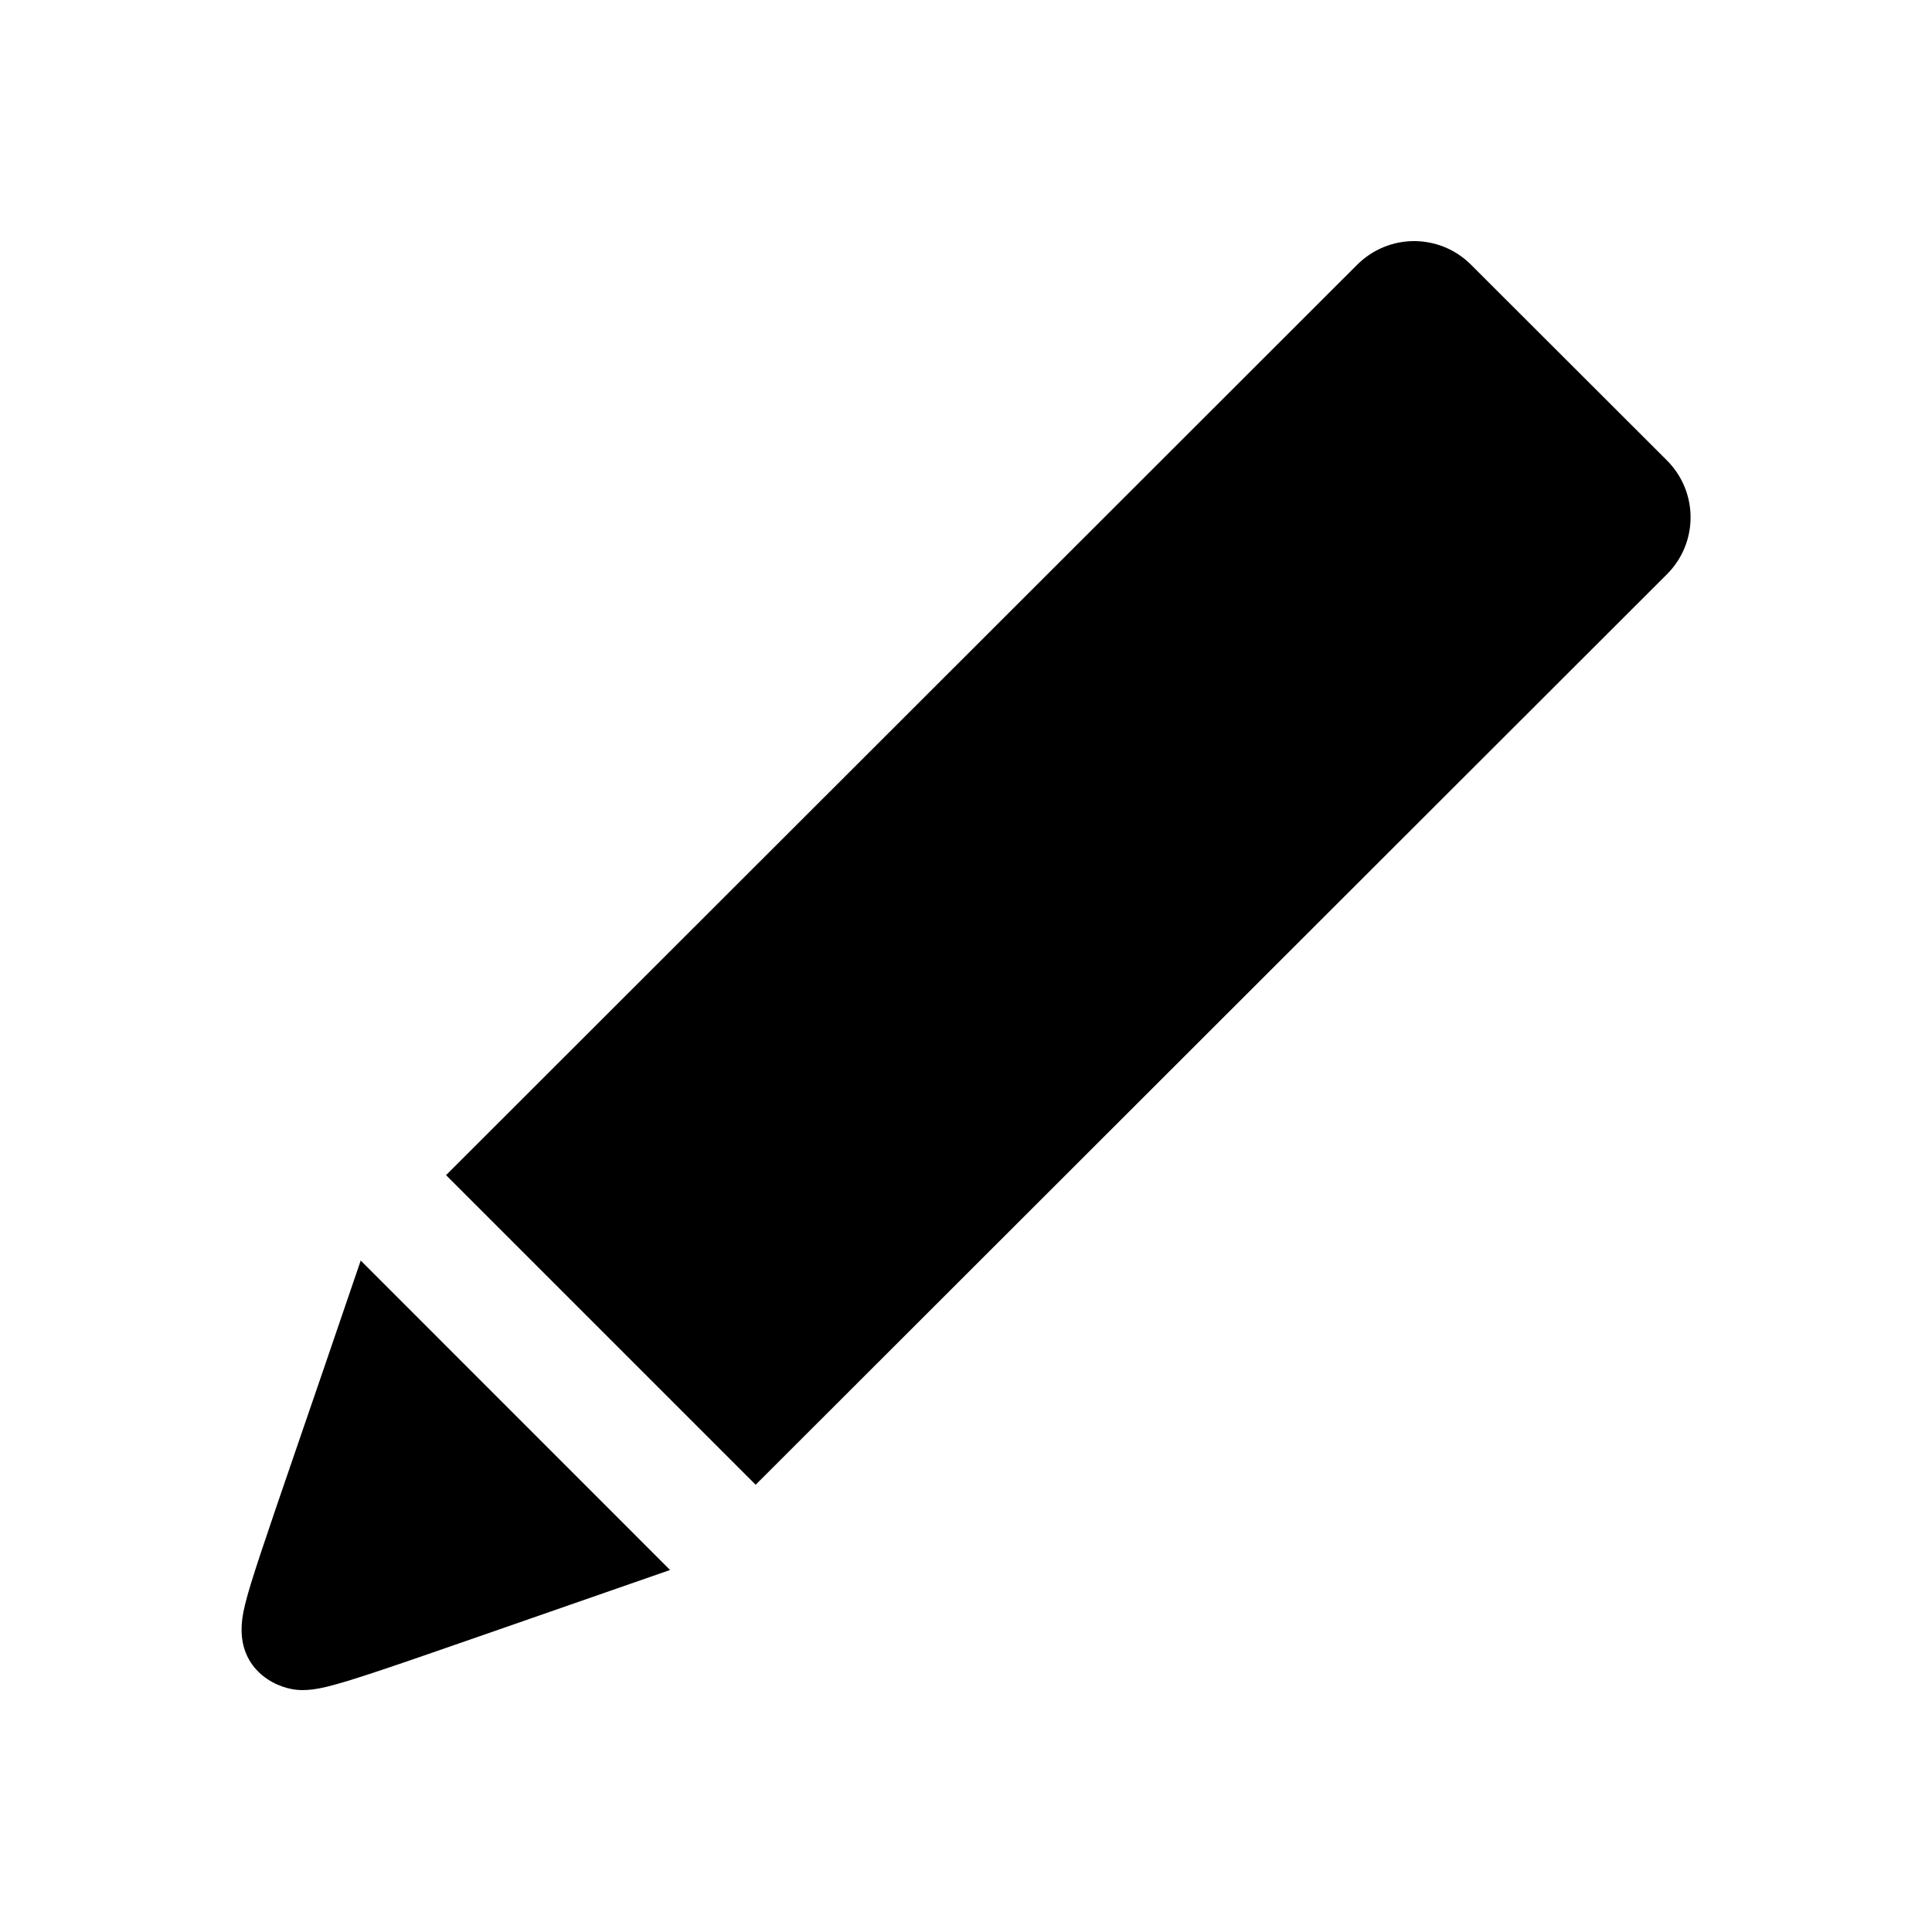
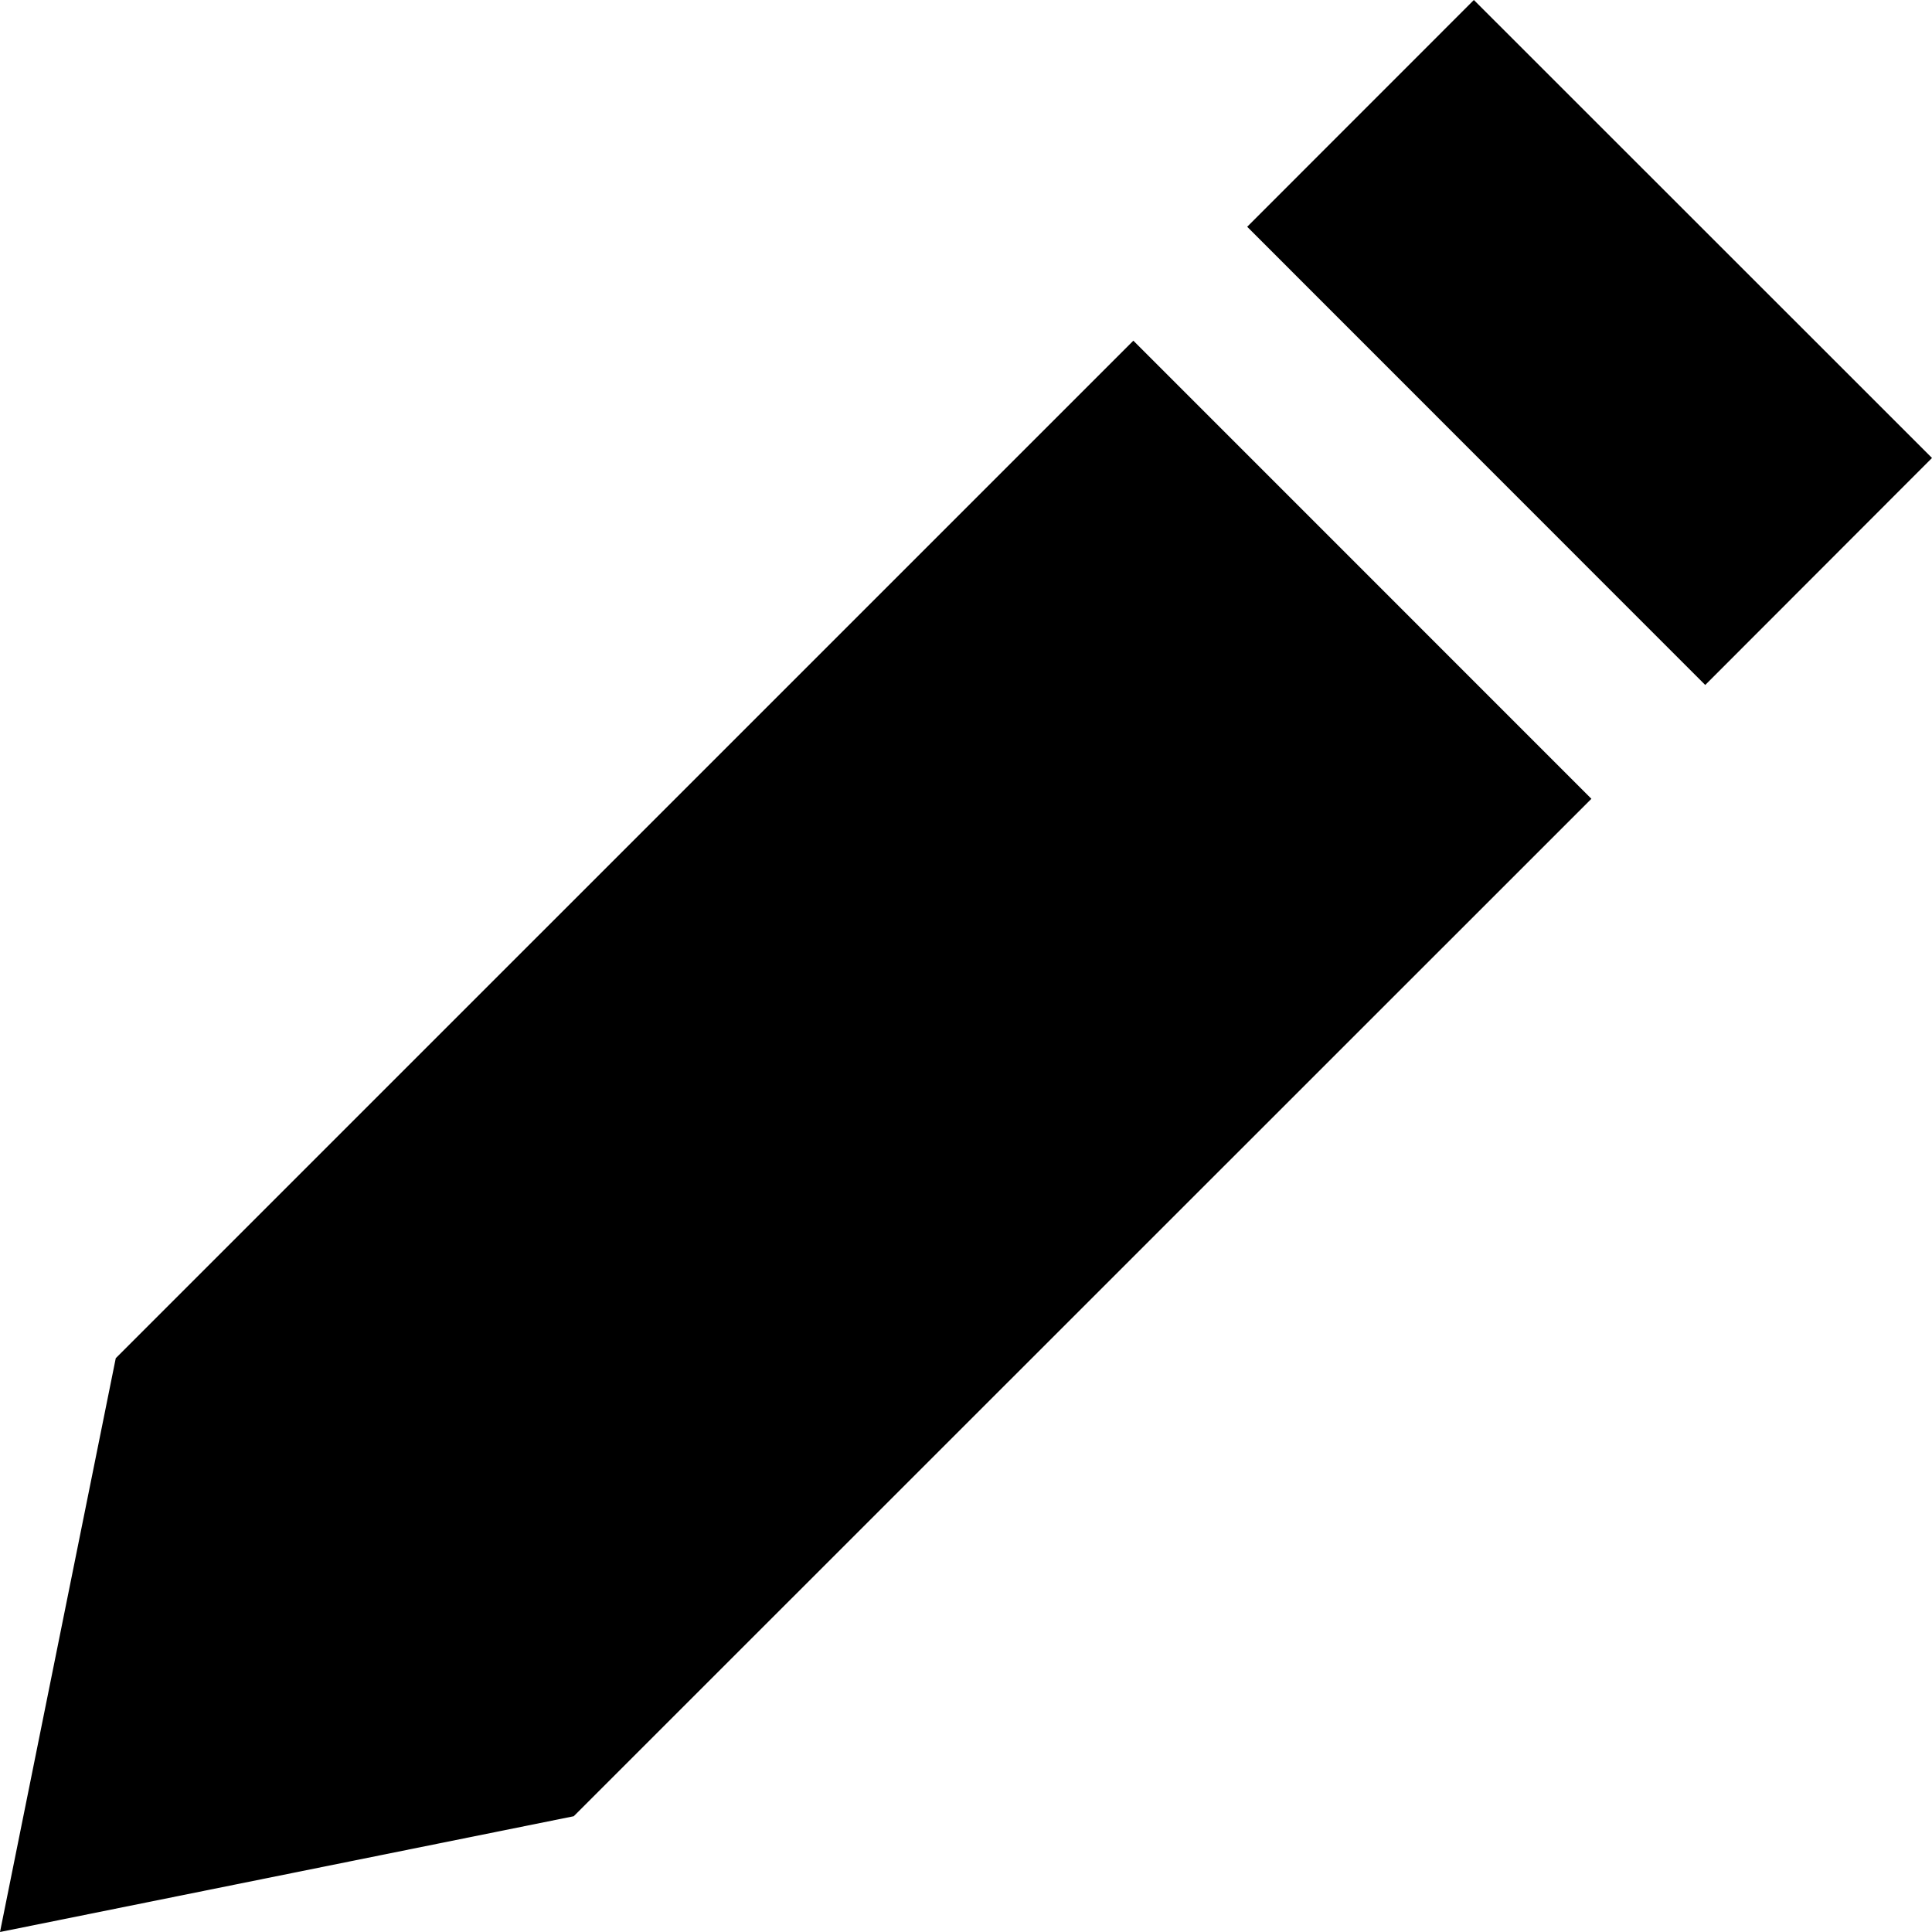
- <svg xmlns="http://www.w3.org/2000/svg" clip-rule="evenodd" fill-rule="evenodd" stroke-linejoin="round" stroke-miterlimit="2" fill="currentColor" width="1em" height="1em" viewBox="0 0 24 24">
-   <path d="m4.481 15.659c-1.334 3.916-1.48 4.232-1.48 4.587 0 .528.46.749.749.749.352 0 .668-.137 4.574-1.492zm1.06-1.061 3.846 3.846 11.321-11.311c.195-.195.293-.45.293-.707 0-.255-.098-.51-.293-.706-.692-.691-1.742-1.74-2.435-2.432-.195-.195-.451-.293-.707-.293-.254 0-.51.098-.706.293z" fill-rule="nonzero" />
+ <svg xmlns="http://www.w3.org/2000/svg" width="1em" height="1em" fill="currentColor" viewBox="0 0 24 24">
+   <path d="M19.769 9.923l-12.642 12.639-7.127 1.438 1.438-7.128 12.641-12.64 5.69 5.691zm1.414-1.414l2.817-2.82-5.691-5.689-2.816 2.817 5.69 5.692z" />
</svg>
